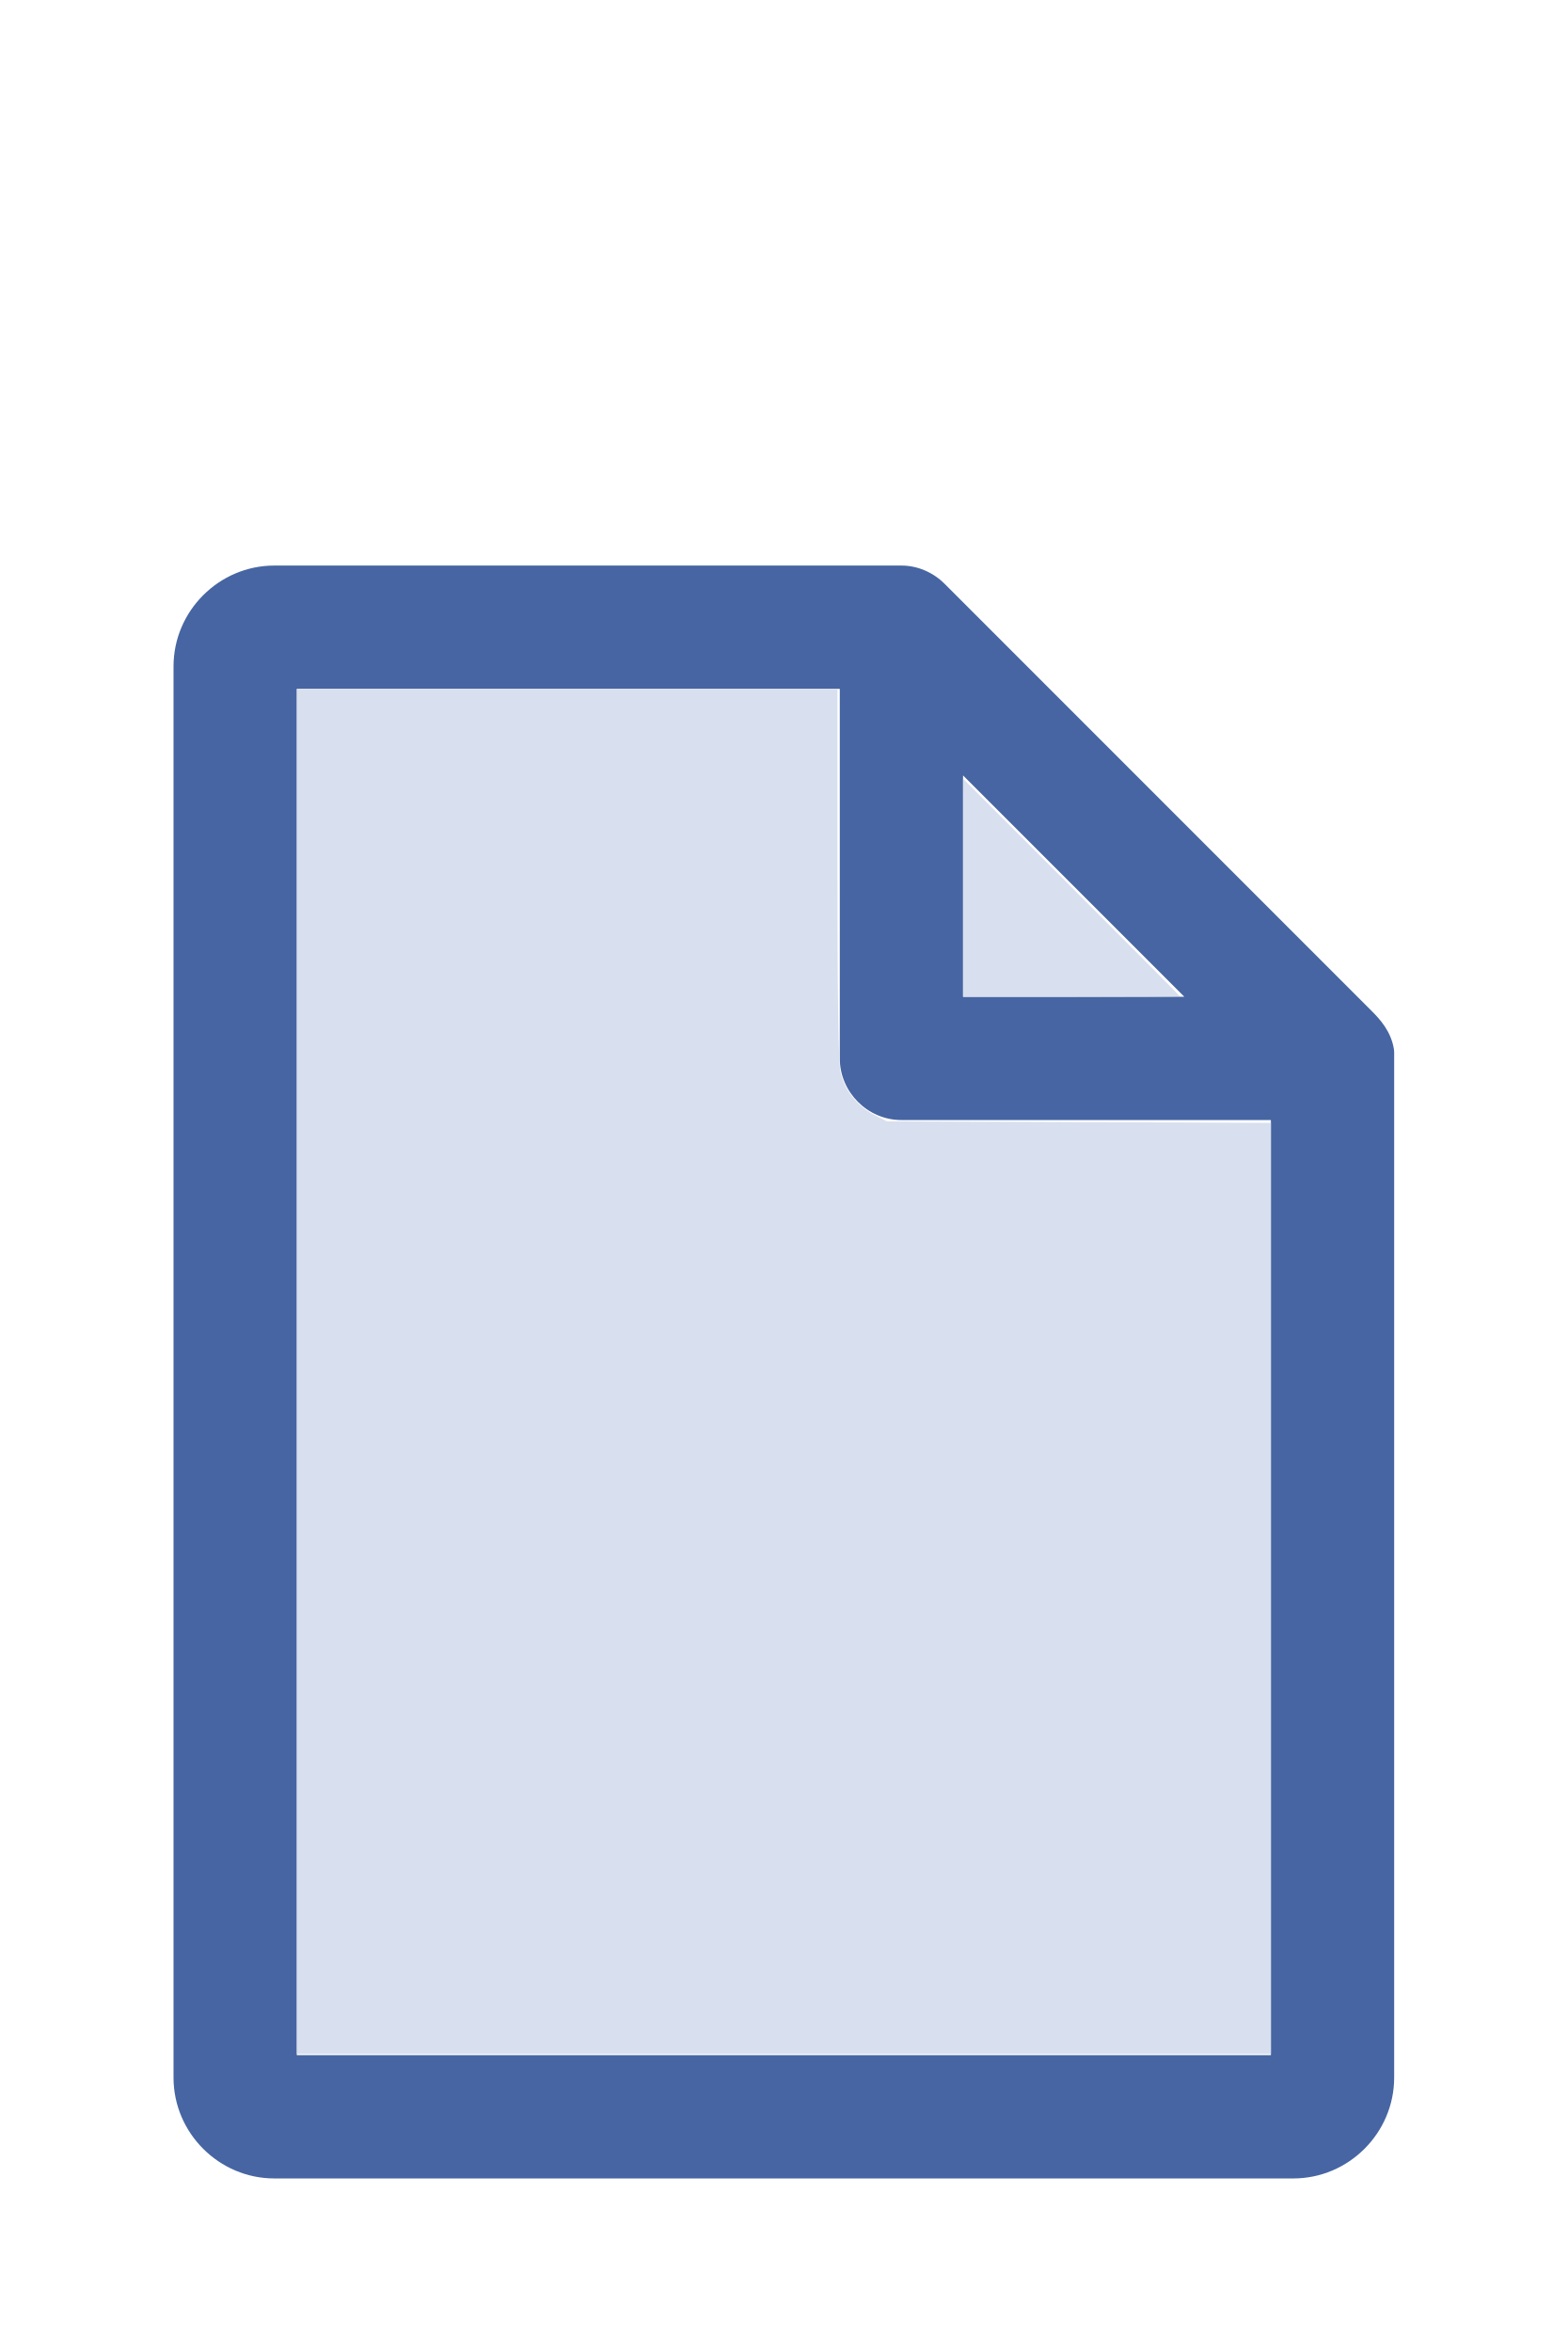
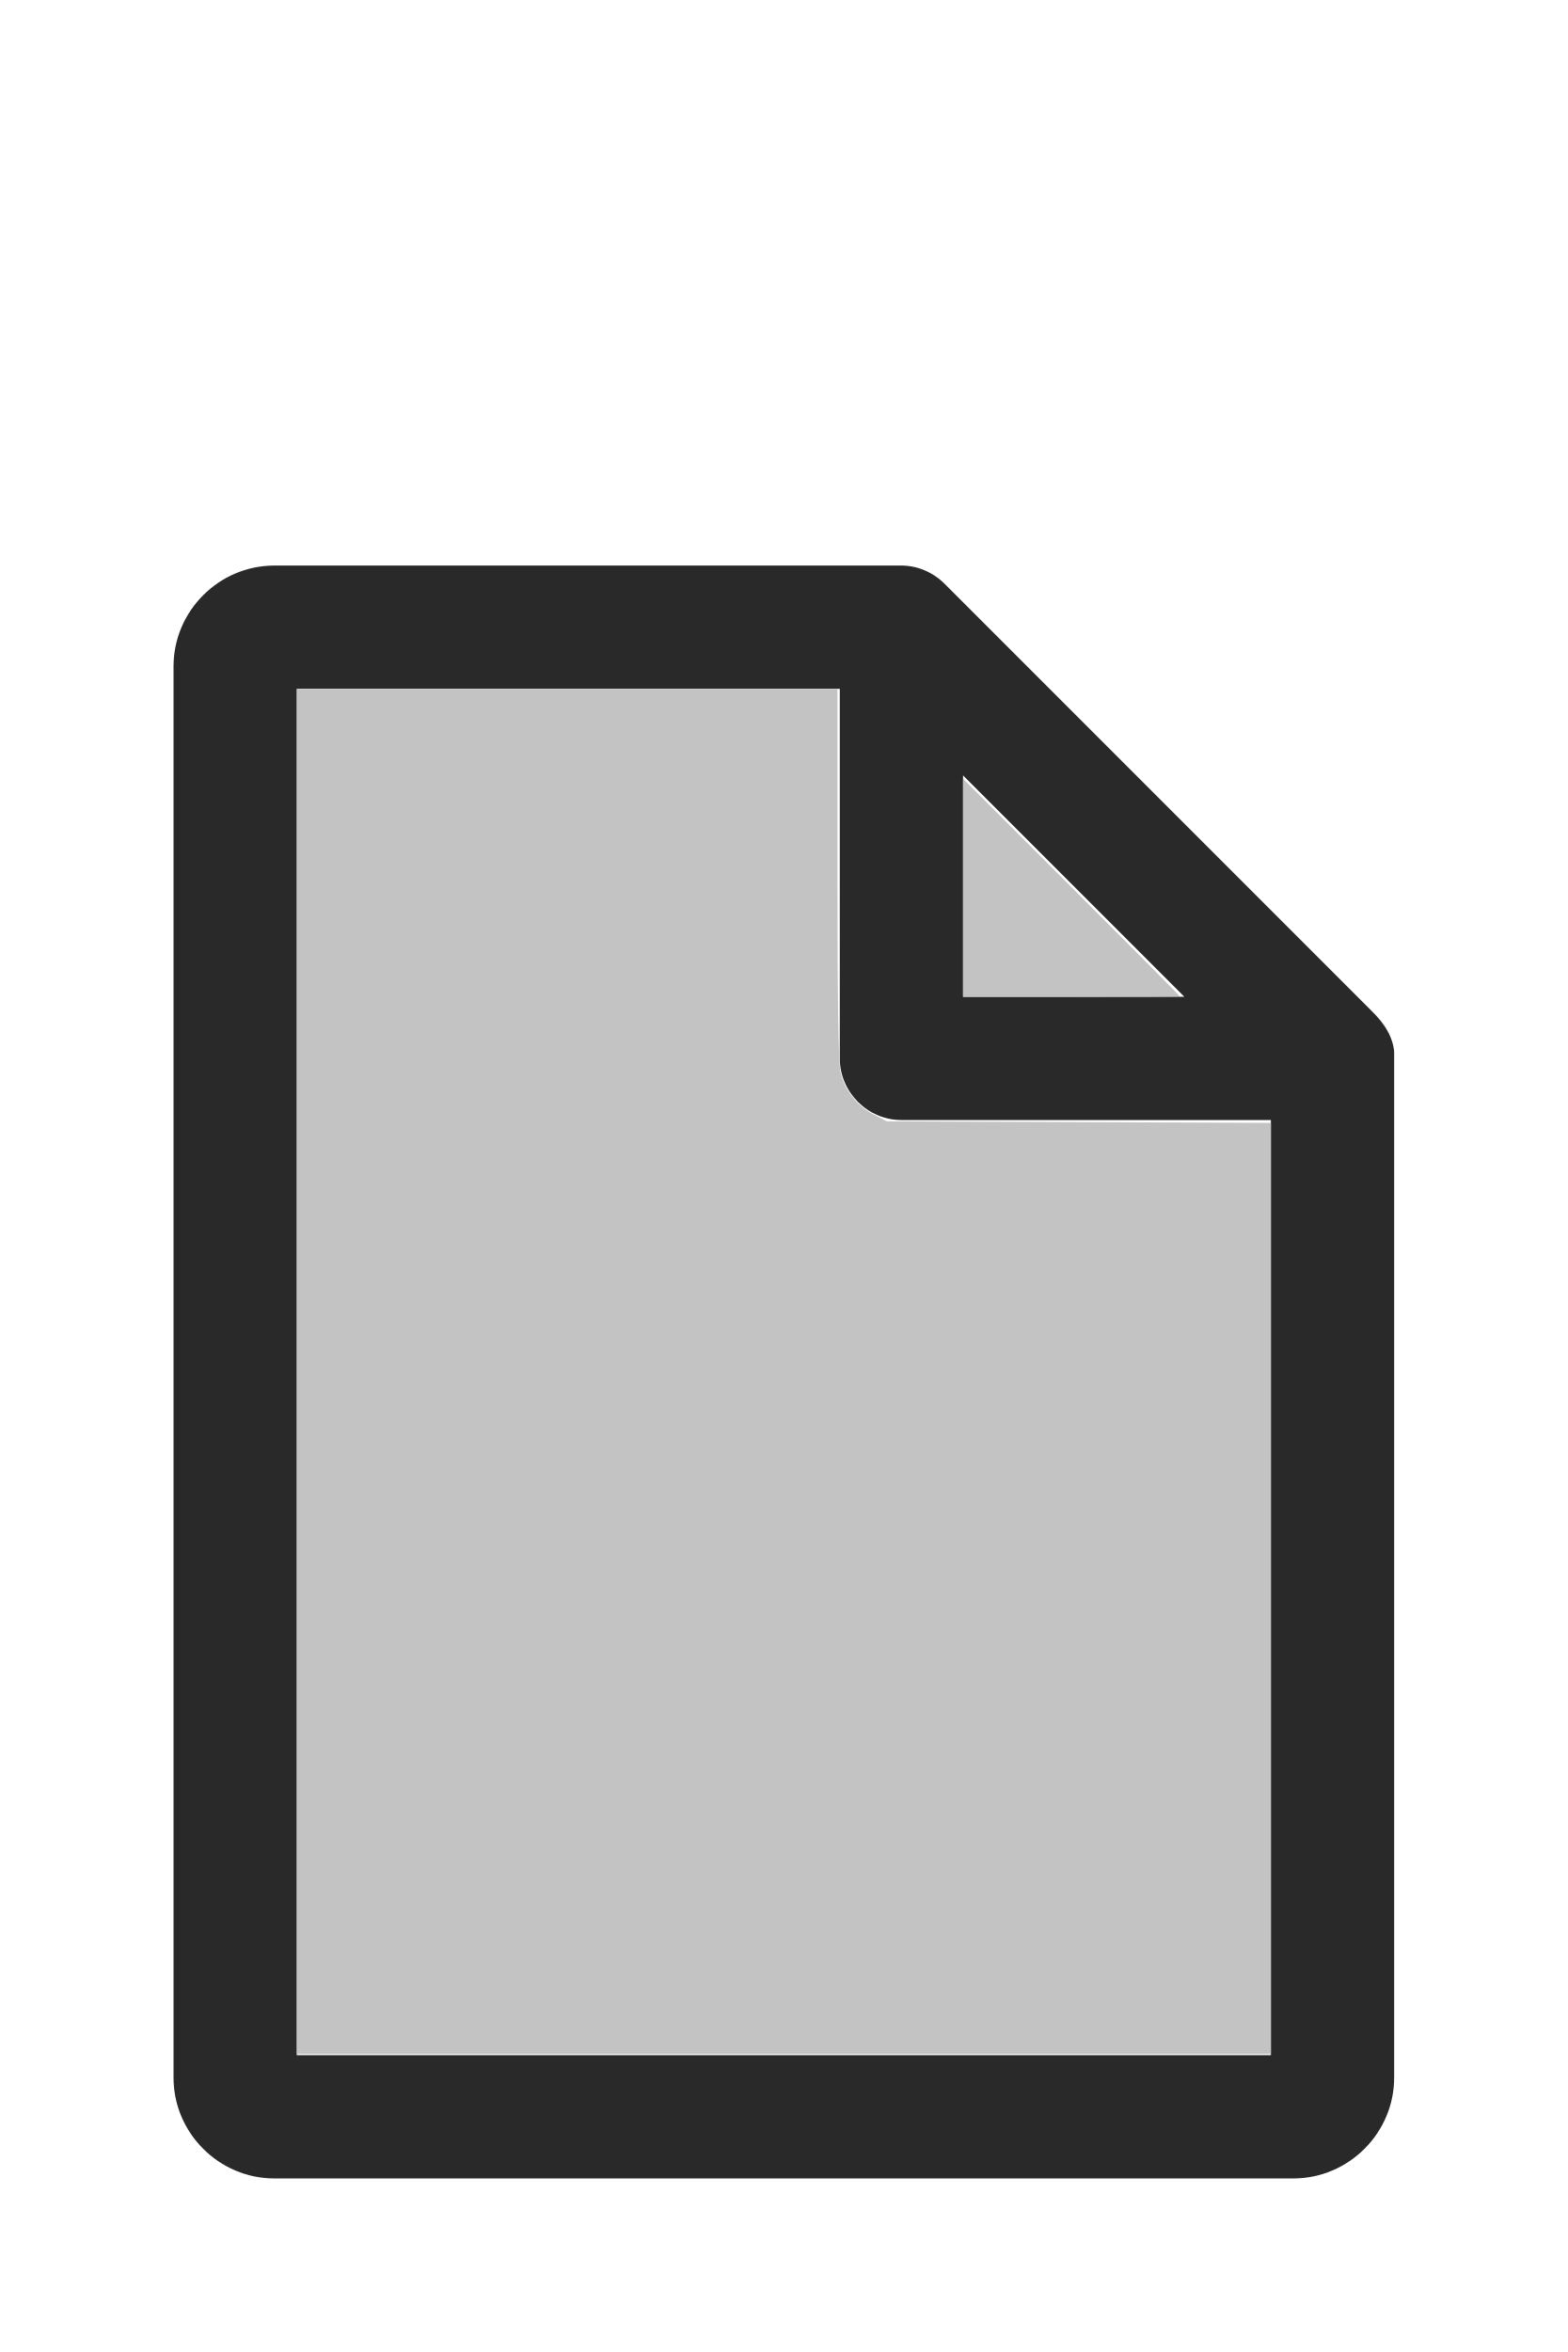
<svg xmlns="http://www.w3.org/2000/svg" version="1.1" width="16" height="24" viewBox="0 0 80 60" id="doc" xml:space="preserve">
-   <g style="fill:#4665A2">
+   <g style="fill:#292929">
    <path d="m 14,-1.145 c -2.824,0 -5.145,2.32 -5.145,5.145 v 72 c 0,2.824 2.32,5.145 5.145,5.145 h 52 c 2.824,0 5.145,-2.32 5.145,-5.145 V 23.699 a 1.145,1.145 0 0 0 -0.016,-0.188 C 70.978,22.605 70.406,21.99 70.008,21.592 L 48.209,-0.209 C 47.606,-0.812 46.805,-1.145 46,-1.145 Z m 1.145,6.289 H 42.855 V 24 c 0,1.724 1.42,3.145 3.145,3.145 H 64.855 V 74.855 H 15.145 Z m 34,4.418 L 60.438,20.855 H 49.145 Z" />
  </g>
-   <g style="fill:#D8DFEE;stroke-width:0">
+   <g style="fill:#C3C3C3;stroke-width:0">
    <path d="M 3.031,13.993 V 7.031 h 2.758 2.758 v 1.883 c 0,1.258 0.01,1.929 0.03,2.022 0.039,0.181 0.169,0.348 0.338,0.436 l 0.136,0.07 1.96,0.008 1.96,0.008 v 4.75 4.75 H 8 3.031 Z" transform="matrix(5,0,0,5,0,-30)" />
    <path d="M 9.829,9.058 V 7.946 l 1.106,1.106 c 0.608,0.608 1.106,1.109 1.106,1.113 0,0.004 -0.498,0.007 -1.106,0.007 H 9.829 Z" transform="matrix(5,0,0,5,0,-30)" />
  </g>
</svg>
